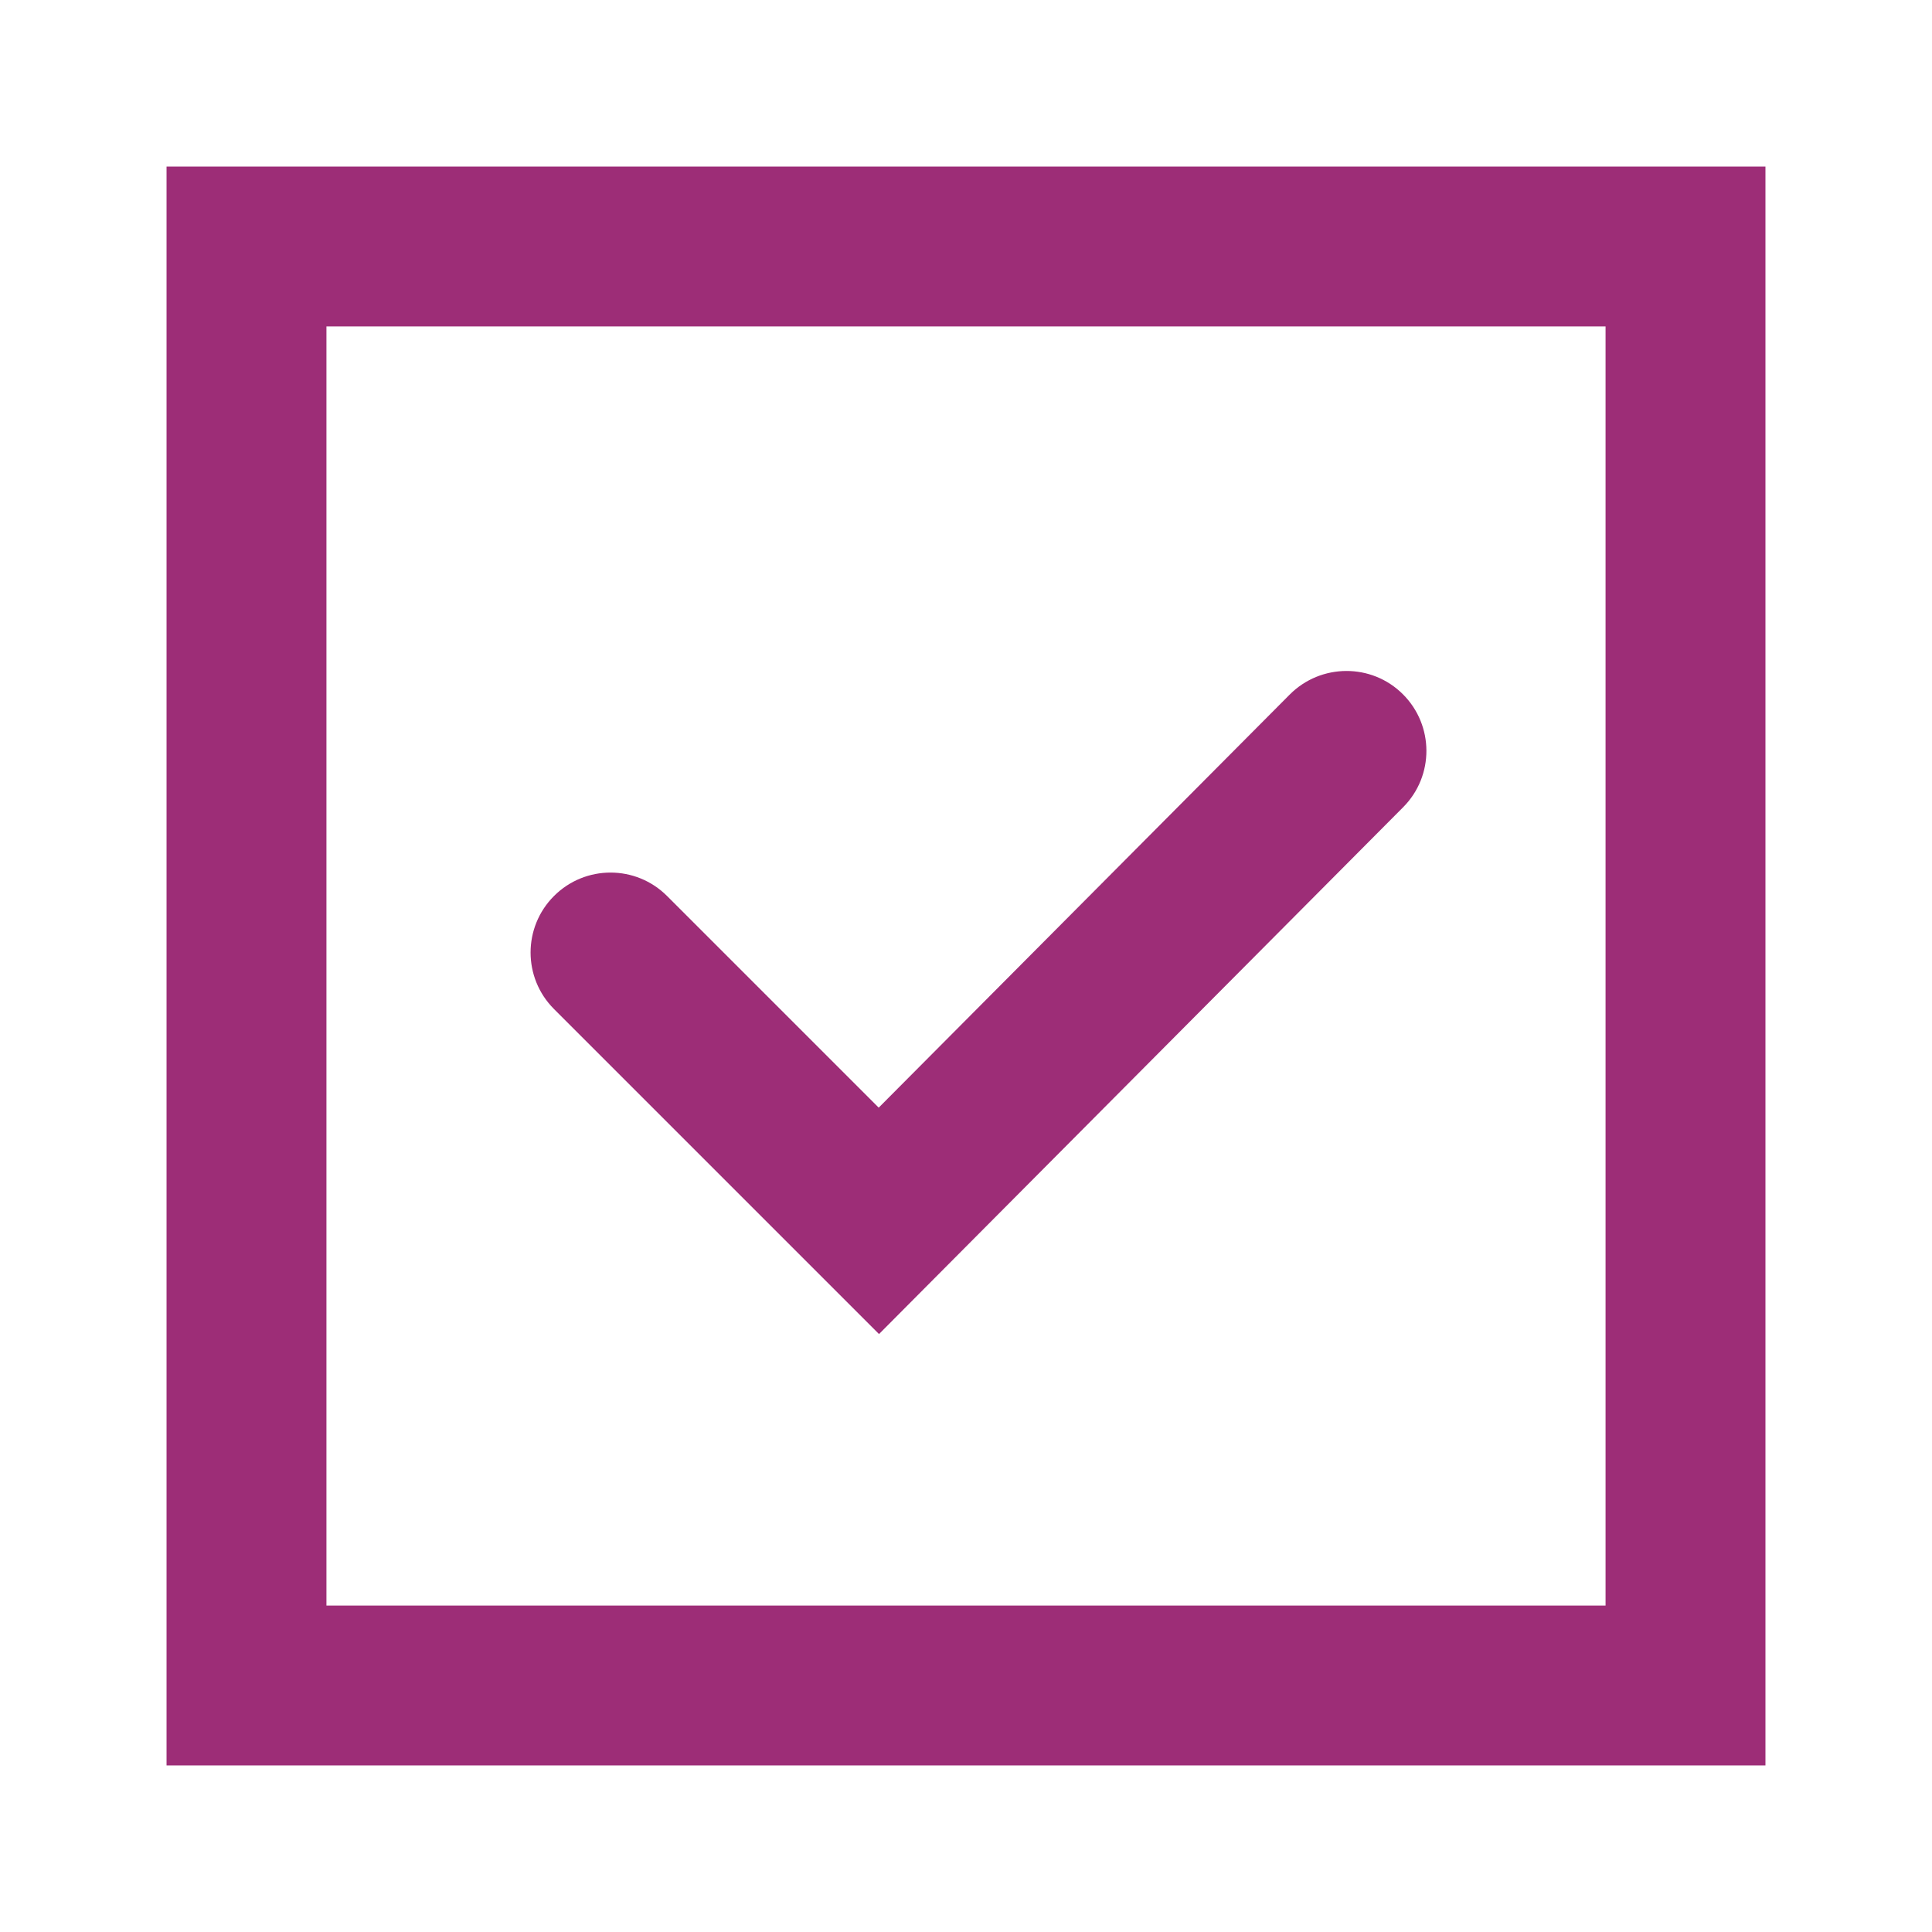
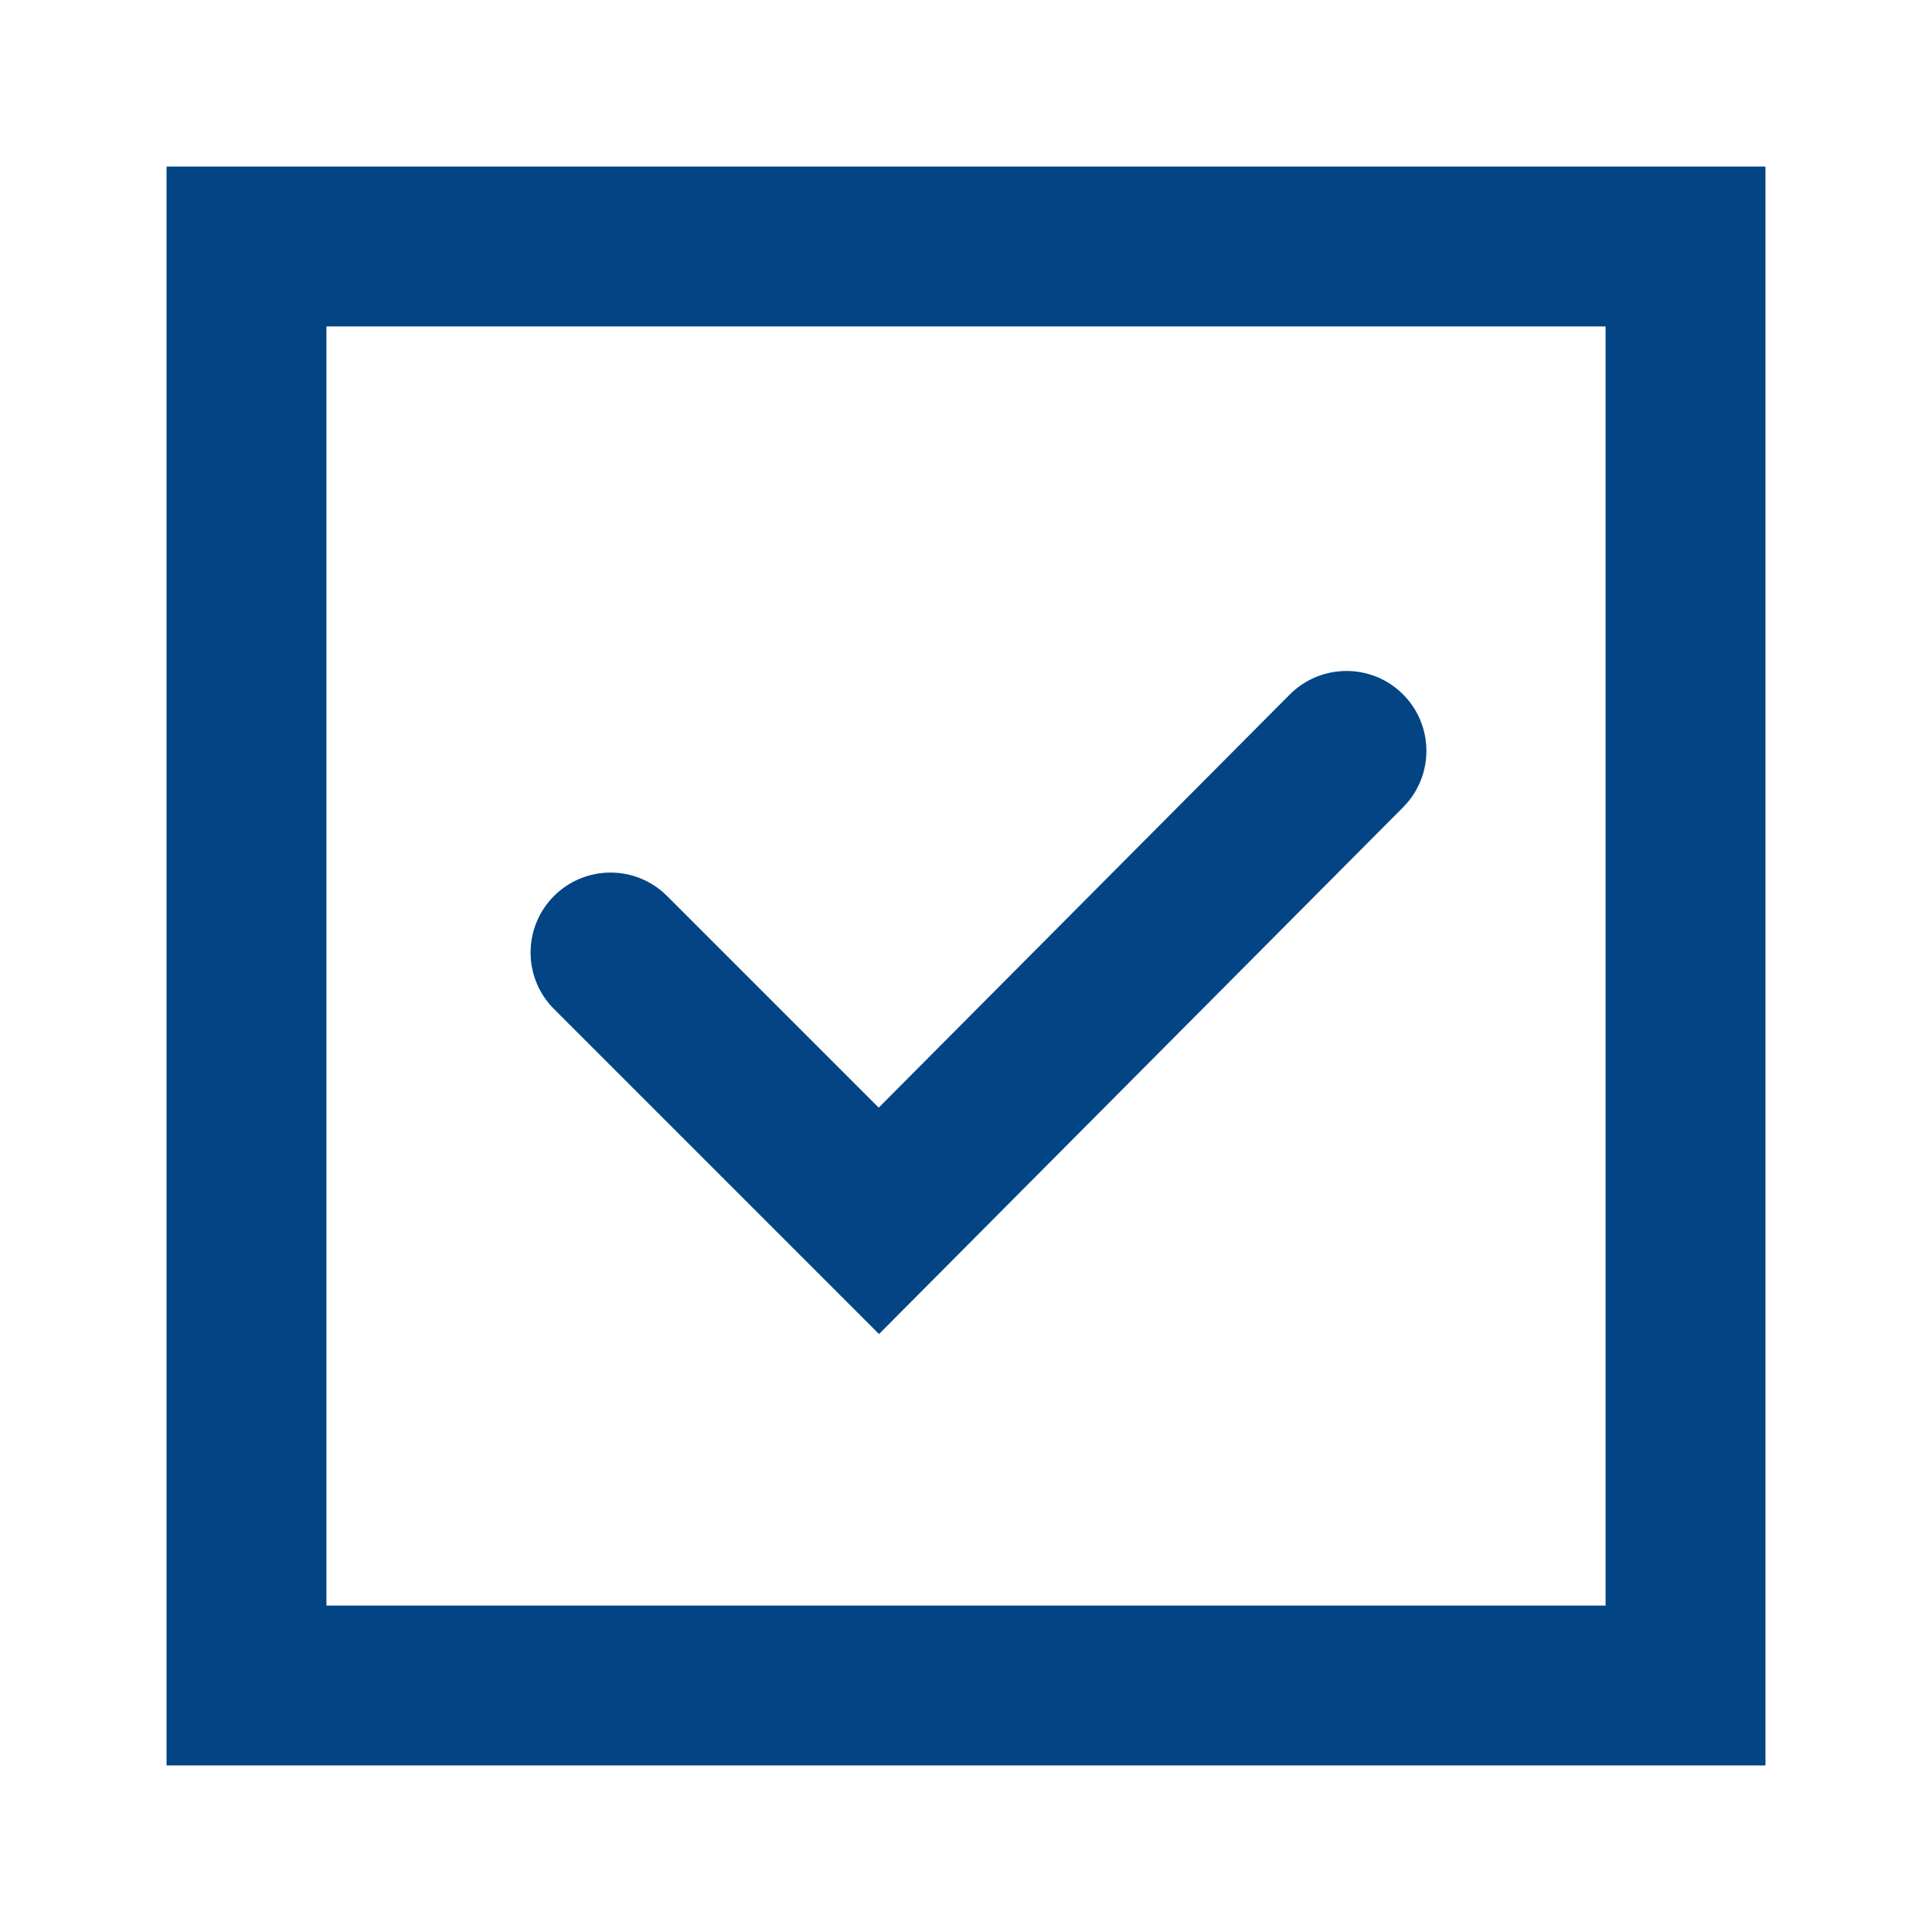
- <svg xmlns="http://www.w3.org/2000/svg" viewBox="0 0 618.666 618.666">
-   <path fill="#9D2D77" d="M413.016 222.39l-131.637 132.3-67.776-67.775c-10-10-26.2-10-36.2 0s-10 26.2 0 36.2L281.478 427.19l167.837-168.7c9.975-10.025 9.925-26.225-.1-36.2-10.012-9.976-26.237-9.875-36.199.1zM565.333 53.333h-512v512h512v-512zm-460.8 460.8v-409.6h409.6v409.6h-409.6z" />
+ <svg xmlns="http://www.w3.org/2000/svg" width="512" height="512" viewBox="0 0 618.666 618.666">
+   <path fill="#034584" d="M413.016 222.39l-131.637 132.3-67.776-67.775c-10-10-26.2-10-36.2 0s-10 26.2 0 36.2L281.478 427.19l167.837-168.7c9.975-10.025 9.925-26.225-.1-36.2-10.012-9.976-26.237-9.875-36.199.1zM565.333 53.333h-512v512h512v-512zm-460.8 460.8v-409.6h409.6v409.6h-409.6z" />
</svg>
